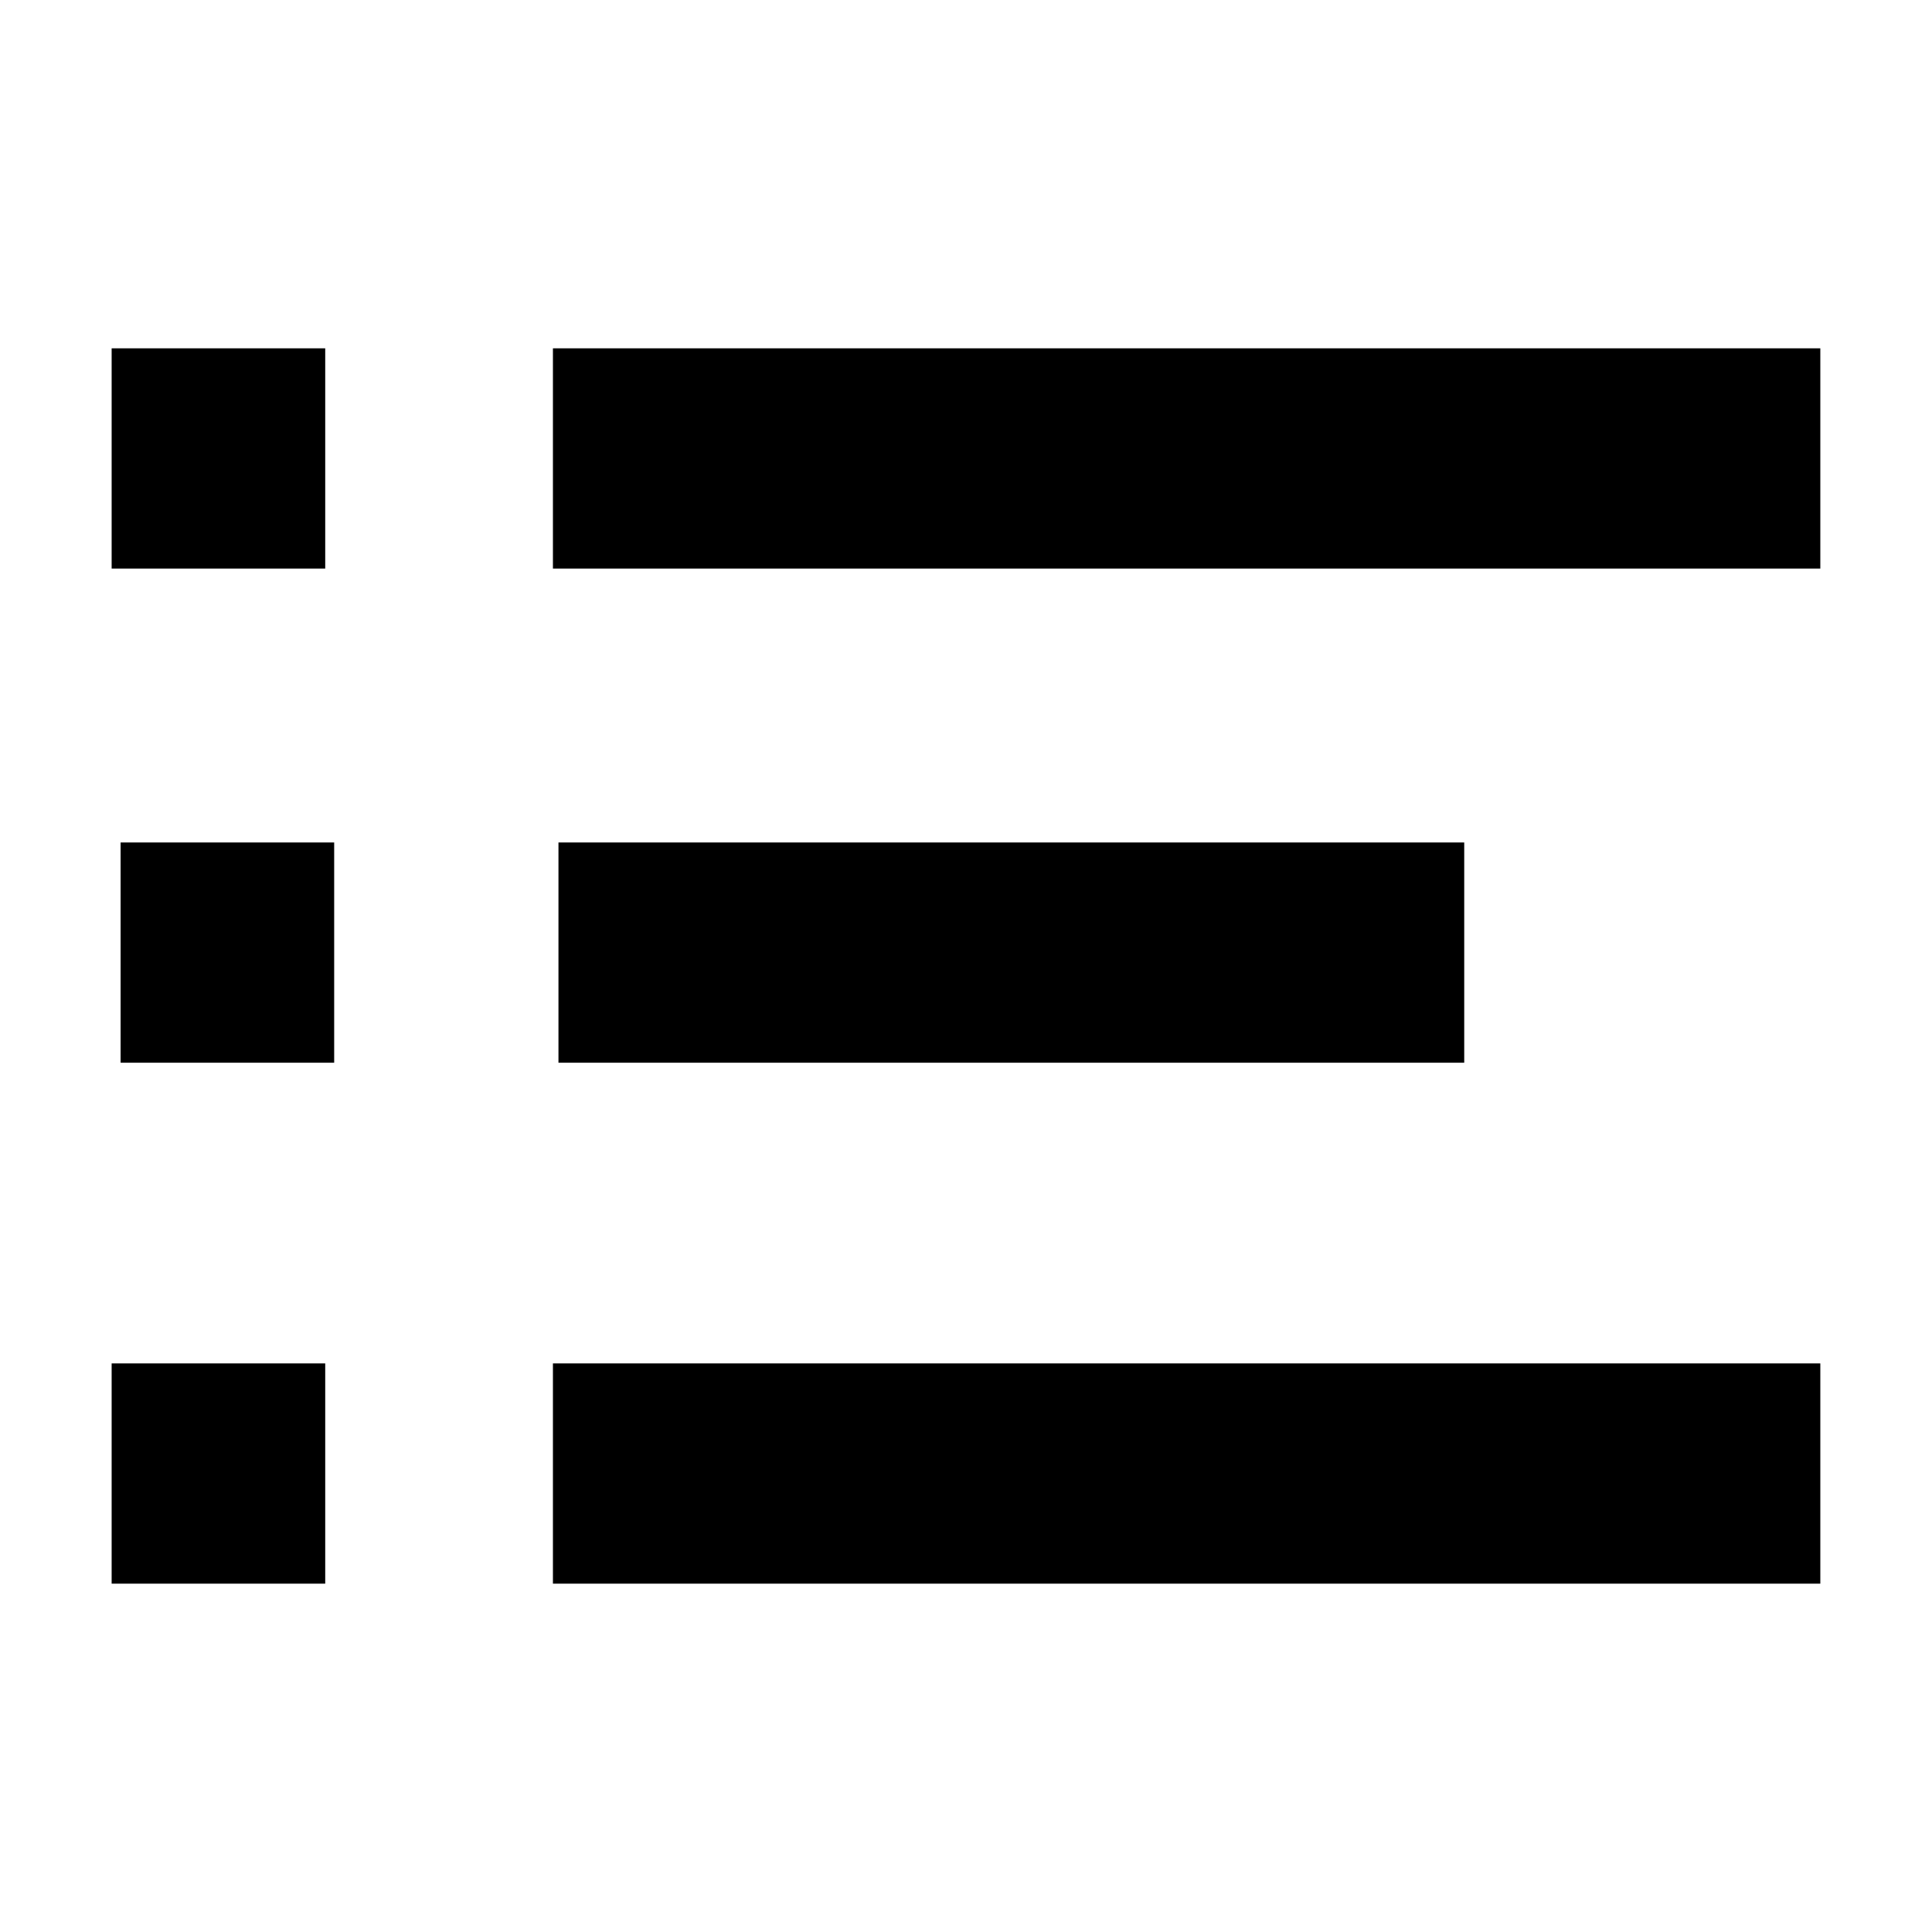
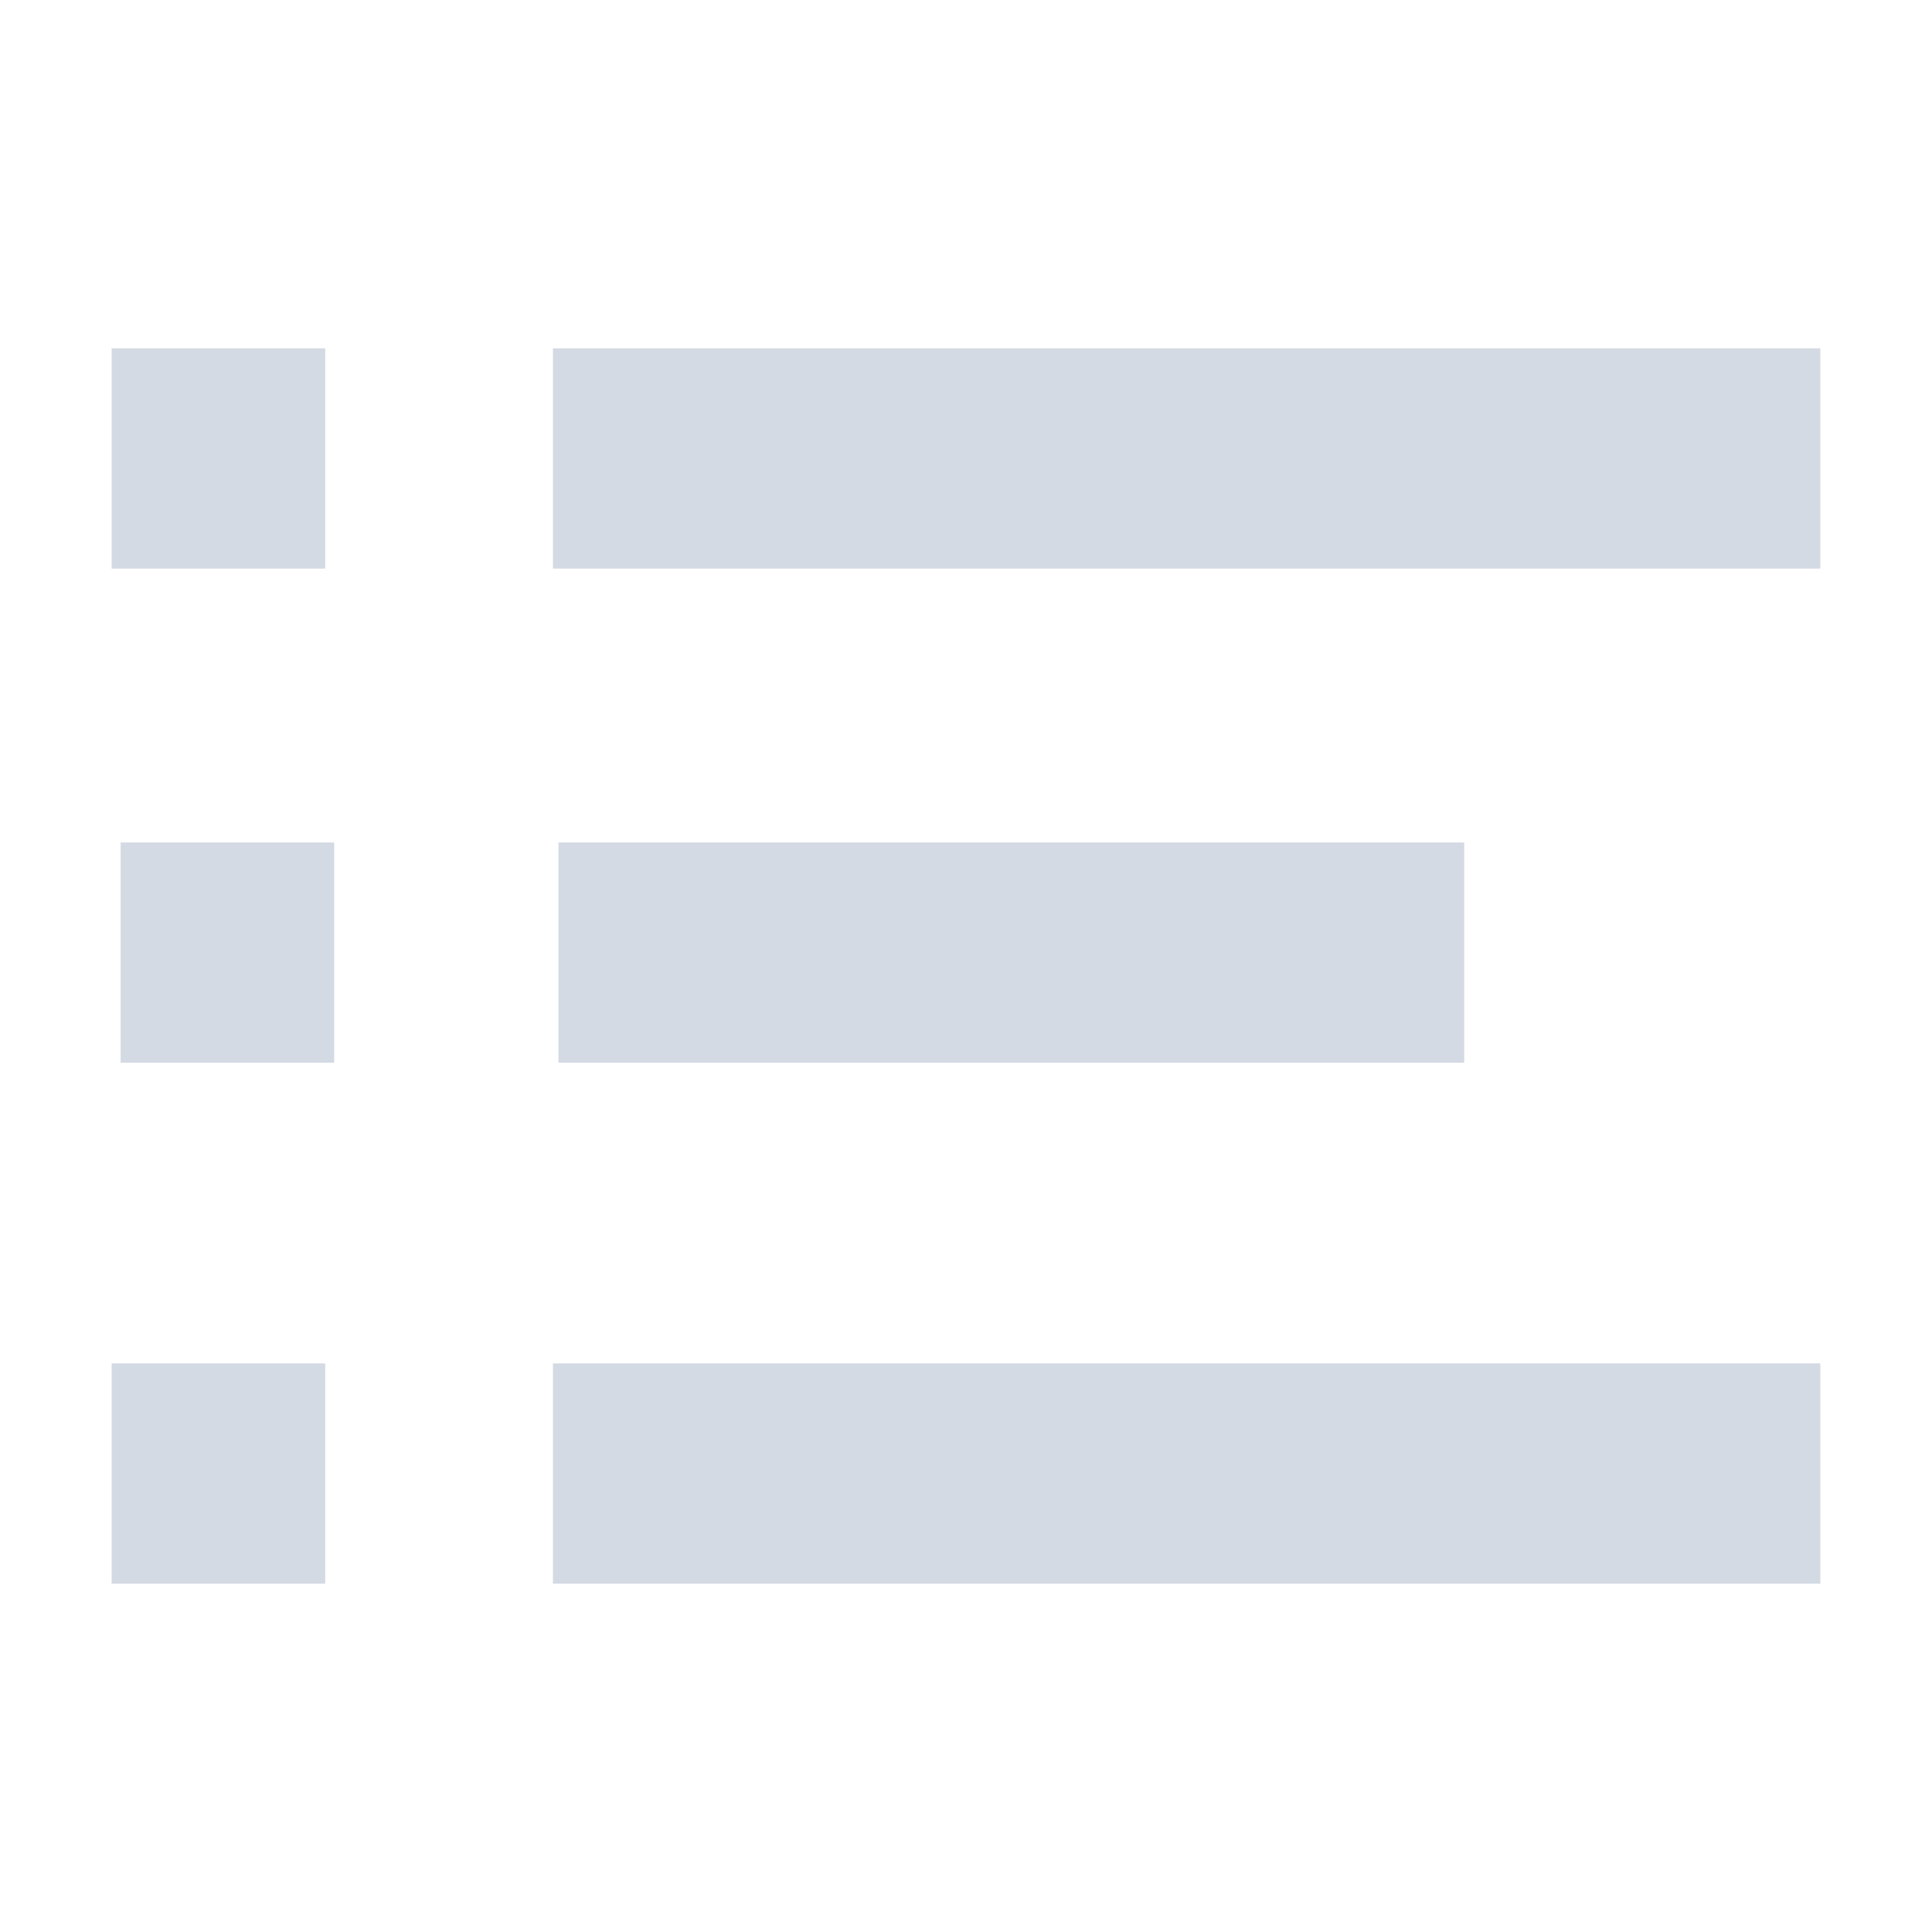
<svg xmlns="http://www.w3.org/2000/svg" xmlns:xlink="http://www.w3.org/1999/xlink" id="svg" width="100%" height="100%" version="1.1" viewBox="0 0 22 22">
  <defs id="defs81">
    <linearGradient id="linearGradient5399" x1="317.917" x2="317.917" y1="909.772" y2="912.772" gradientUnits="userSpaceOnUse" xlink:href="#linearGradient4254" />
    <linearGradient id="linearGradient4254">
      <stop id="stop4256" offset="0" style="stop-color:#888888;stop-opacity:1" />
      <stop id="stop4258" offset="1" style="stop-color:#232323;stop-opacity:1" />
    </linearGradient>
  </defs>
-   <g id="notification-active">
-     <rect id="rect3068" width="22" height="22" x="0" y="40" style="opacity:0;fill:#000000;fill-opacity:0.941;stroke:none" />
-     <path id="path4238" d="m 11,43 c -4.418,0 -8,3.582 -8,8 0,4.418 3.582,8 8,8 4.418,0 8,-3.582 8,-8 0,-4.418 -3.582,-8 -8,-8 z" style="opacity:1;fill:#5294e2;fill-opacity:1;fill-rule:nonzero;stroke:none;stroke-width:1;stroke-linecap:round;stroke-linejoin:round;stroke-miterlimit:4;stroke-dasharray:none;stroke-dashoffset:0;stroke-opacity:1" />
-     <path id="path4173-0" d="M 10 47 L 10 53 L 12 53 L 12 47 L 10 47 z M 11 54 C 10.547 54 10 54.518 10 54.98 C 10 55.443 10.547 56 11 56 C 11.453 56 12 55.443 12 54.98 C 12 54.518 11.453 54 11 54 z" style="color:#7b7c7e;opacity:1;fill:#d3dae3;fill-opacity:0.941;stroke:none" />
-   </g>
  <path id="expander-bottom" d="m -18,23 2,-2 2,2 z" style="fill:#d3dae3;fill-opacity:1;opacity:1" />
  <path id="expander-top" d="m -18,17 2,2 2,-2 z" style="fill:#d3dae3;fill-opacity:1;opacity:1" />
  <path id="expander-right" d="m -13,18 -2,2 2,2 z" style="fill:#d3dae3;fill-opacity:1;opacity:1" />
  <path id="expander-left" d="m -19,18 2,2 -2,2 z" style="fill:#d3dae3;fill-opacity:1;opacity:1" />
  <g id="notification-empty">
    <rect id="rect3798" width="22" height="22" x="40" y="-40" style="fill:#000000;fill-opacity:0.941;stroke:none;opacity:0" />
    <path id="path4226" d="m 51,-37 a 8,8 0 0 0 -8,8 8,8 0 0 0 8,8 8,8 0 0 0 8,-8 8,8 0 0 0 -8,-8 z m 0,2 a 6,6 0 0 1 6,6 6,6 0 0 1 -6,6 6,6 0 0 1 -6,-6 6,6 0 0 1 6,-6 z" style="opacity:1;fill:#d3dae3;fill-opacity:1;fill-rule:nonzero;stroke:none;stroke-width:1;stroke-linecap:round;stroke-linejoin:round;stroke-miterlimit:4;stroke-dasharray:none;stroke-dashoffset:0;stroke-opacity:1" />
  </g>
  <g id="notification-progress-active">
    <rect id="rect3009" width="22" height="22" x="40" y="0" style="fill:#000000;fill-opacity:0.941;stroke:none;opacity:0" />
    <path id="path4233" d="m 51,3 c -4.418,0 -8,3.582 -8,8 0,4.418 3.582,8 8,8 4.418,0 8,-3.582 8,-8 0,-4.418 -3.582,-8 -8,-8 z" style="opacity:1;fill:#5294e2;fill-opacity:1;fill-rule:nonzero;stroke:none;stroke-width:1;stroke-linecap:round;stroke-linejoin:round;stroke-miterlimit:4;stroke-dasharray:none;stroke-dashoffset:0;stroke-opacity:1" />
  </g>
  <g id="notification-progress-inactive">
    <rect id="rect3060" width="22" height="22" x="40" y="40" style="fill:#000000;fill-opacity:0.941;stroke:none;opacity:0" />
    <path id="path4241" d="m 51,43 c -4.418,0 -8,3.582 -8,8 0,4.418 3.582,8 8,8 4.418,0 8,-3.582 8,-8 0,-4.418 -3.582,-8 -8,-8 z" style="opacity:0.3;fill:#d3dae3;fill-opacity:1;fill-rule:nonzero;stroke:none;stroke-width:1;stroke-linecap:round;stroke-linejoin:round;stroke-miterlimit:4;stroke-dasharray:none;stroke-dashoffset:0;stroke-opacity:1" />
  </g>
-   <g id="g905">
-     <rect id="rect3028" width="22" height="22" x="0" y="0" style="fill:#d3dae3;fill-opacity:0;stroke:none" />
-     <g transform="translate(-1.101695,-0.7966105)" id="g892" style="stroke:currentColor;stroke-width:2;stroke-linecap:round;stroke-linejoin:round">
-       <rect y="4.763" x="2.373" height="2.508" width="2.432" id="rect915" class="ColorScheme-Text" style="display:inline;opacity:1;fill-opacity:1;fill-rule:nonzero;stroke:none;stroke-width:0.81;stroke-linecap:round;stroke-miterlimit:4;stroke-dasharray:none;stroke-dashoffset:0;stroke-opacity:1" />
-       <rect style="display:inline;opacity:1;fill-opacity:1;fill-rule:nonzero;stroke:none;stroke-width:0.81;stroke-linecap:round;stroke-miterlimit:4;stroke-dasharray:none;stroke-dashoffset:0;stroke-opacity:1" class="ColorScheme-Text" id="rect923" width="2.432" height="2.508" x="2.373" y="16.322" />
-       <rect y="4.763" x="7.398" height="2.508" width="14.432" id="rect925" class="ColorScheme-Text" style="display:inline;opacity:1;fill-opacity:1;fill-rule:nonzero;stroke:none;stroke-width:1.972;stroke-linecap:round;stroke-miterlimit:4;stroke-dasharray:none;stroke-dashoffset:0;stroke-opacity:1;image-rendering:auto" />
-       <rect style="display:inline;opacity:1;fill-opacity:1;fill-rule:nonzero;stroke:none;stroke-width:0.81;stroke-linecap:round;stroke-miterlimit:4;stroke-dasharray:none;stroke-dashoffset:0;stroke-opacity:1" class="ColorScheme-Text" id="rect927" width="2.432" height="2.508" x="2.475" y="10.39" />
-       <rect style="display:inline;opacity:1;fill-opacity:1;fill-rule:nonzero;stroke:none;stroke-width:1.972;stroke-linecap:round;stroke-miterlimit:4;stroke-dasharray:none;stroke-dashoffset:0;stroke-opacity:1" class="ColorScheme-Text" id="rect937" width="14.432" height="2.508" x="7.398" y="16.322" />
-       <rect y="10.39" x="7.461" height="2.508" width="10.314" id="rect939" class="ColorScheme-Text" style="display:inline;opacity:1;fill-opacity:1;fill-rule:nonzero;stroke:none;stroke-width:1.667;stroke-linecap:round;stroke-miterlimit:4;stroke-dasharray:none;stroke-dashoffset:0;stroke-opacity:1" />
+   <g id="notification-inactive">
+     <g id="g905">
+       <rect style="fill:#d3dae3;fill-opacity:0;stroke:none" y="0" x="0" height="22" width="22" id="rect3028" />
+       <g style="stroke:currentColor;stroke-width:2;stroke-linecap:round;stroke-linejoin:round;fill:#d3dae3;fill-opacity:0.996" id="g892" transform="translate(-1.101695,-0.7966105)">
+         <rect style="display:inline;opacity:1;fill-opacity:0.996;fill-rule:nonzero;stroke:none;stroke-width:0.81;stroke-linecap:round;stroke-miterlimit:4;stroke-dasharray:none;stroke-dashoffset:0;stroke-opacity:1;fill:#d3dae3" class="ColorScheme-Text" id="rect915" width="2.432" height="2.508" x="2.373" y="4.763" />
+         <rect y="16.322" x="2.373" height="2.508" width="2.432" id="rect923" class="ColorScheme-Text" style="display:inline;opacity:1;fill-opacity:0.996;fill-rule:nonzero;stroke:none;stroke-width:0.81;stroke-linecap:round;stroke-miterlimit:4;stroke-dasharray:none;stroke-dashoffset:0;stroke-opacity:1;fill:#d3dae3" />
+         <rect style="display:inline;opacity:1;fill-opacity:0.996;fill-rule:nonzero;stroke:none;stroke-width:1.972;stroke-linecap:round;stroke-miterlimit:4;stroke-dasharray:none;stroke-dashoffset:0;stroke-opacity:1;image-rendering:auto;fill:#d3dae3" class="ColorScheme-Text" id="rect925" width="14.432" height="2.508" x="7.398" y="4.763" />
+         <rect y="10.39" x="2.475" height="2.508" width="2.432" id="rect927" class="ColorScheme-Text" style="display:inline;opacity:1;fill-opacity:0.996;fill-rule:nonzero;stroke:none;stroke-width:0.81;stroke-linecap:round;stroke-miterlimit:4;stroke-dasharray:none;stroke-dashoffset:0;stroke-opacity:1;fill:#d3dae3" />
+         <rect y="16.322" x="7.398" height="2.508" width="14.432" id="rect937" class="ColorScheme-Text" style="display:inline;opacity:1;fill-opacity:0.996;fill-rule:nonzero;stroke:none;stroke-width:1.972;stroke-linecap:round;stroke-miterlimit:4;stroke-dasharray:none;stroke-dashoffset:0;stroke-opacity:1;fill:#d3dae3" />
+         <rect style="display:inline;opacity:1;fill-opacity:0.996;fill-rule:nonzero;stroke:none;stroke-width:1.667;stroke-linecap:round;stroke-miterlimit:4;stroke-dasharray:none;stroke-dashoffset:0;stroke-opacity:1;fill:#d3dae3" class="ColorScheme-Text" id="rect939" width="10.314" height="2.508" x="7.461" y="10.39" />
+       </g>
    </g>
  </g>
  <g id="notification-disabled">
    <rect id="rect3022" width="22" height="22" x="0" y="-40" style="opacity:0;fill:#000000;fill-opacity:0.941;stroke:none" />
    <g transform="translate(-1.101695,-40.79661)" id="g892-7" style="opacity:1;fill:#d3dae3;fill-opacity:0.996;stroke:currentColor;stroke-width:2;stroke-linecap:round;stroke-linejoin:round">
      <rect y="4.763" x="2.373" height="2.508" width="2.432" id="rect915-0" class="ColorScheme-Text" style="display:inline;opacity:1;fill:#d3dae3;fill-opacity:0.996;fill-rule:nonzero;stroke:none;stroke-width:0.81;stroke-linecap:round;stroke-miterlimit:4;stroke-dasharray:none;stroke-dashoffset:0;stroke-opacity:1" />
      <rect style="display:inline;opacity:1;fill:#d3dae3;fill-opacity:0.996;fill-rule:nonzero;stroke:none;stroke-width:0.81;stroke-linecap:round;stroke-miterlimit:4;stroke-dasharray:none;stroke-dashoffset:0;stroke-opacity:1" class="ColorScheme-Text" id="rect923-9" width="2.432" height="2.508" x="2.373" y="16.322" />
      <rect y="4.763" x="7.398" height="2.508" width="14.432" id="rect925-3" class="ColorScheme-Text" style="display:inline;opacity:1;fill:#d3dae3;fill-opacity:0.996;fill-rule:nonzero;stroke:none;stroke-width:1.972;stroke-linecap:round;stroke-miterlimit:4;stroke-dasharray:none;stroke-dashoffset:0;stroke-opacity:1;image-rendering:auto" />
      <rect style="display:inline;opacity:1;fill:#d3dae3;fill-opacity:0.996;fill-rule:nonzero;stroke:none;stroke-width:0.81;stroke-linecap:round;stroke-miterlimit:4;stroke-dasharray:none;stroke-dashoffset:0;stroke-opacity:1" class="ColorScheme-Text" id="rect927-6" width="2.432" height="2.508" x="2.475" y="10.39" />
      <rect style="display:inline;opacity:1;fill:#d3dae3;fill-opacity:0.996;fill-rule:nonzero;stroke:none;stroke-width:1.972;stroke-linecap:round;stroke-miterlimit:4;stroke-dasharray:none;stroke-dashoffset:0;stroke-opacity:1" class="ColorScheme-Text" id="rect937-0" width="14.432" height="2.508" x="7.398" y="16.322" />
      <rect y="10.39" x="7.461" height="2.508" width="10.314" id="rect939-6" class="ColorScheme-Text" style="display:inline;opacity:1;fill:#d3dae3;fill-opacity:0.996;fill-rule:nonzero;stroke:none;stroke-width:1.667;stroke-linecap:round;stroke-miterlimit:4;stroke-dasharray:none;stroke-dashoffset:0;stroke-opacity:1" />
    </g>
  </g>
+   <rect style="opacity:0;fill:#000000;fill-opacity:0.941;stroke:none" y="42.047" x="-28.336" height="22" width="22" id="rect3068-1" />
+   <g id="notification-active">
+     <g transform="translate(-52.85713,39.14644)" id="notification-inactive-5">
+       <g id="g905-9">
+         <rect id="rect3028-2" width="22" height="22" x="0" y="0" style="fill:#d3dae3;fill-opacity:0;stroke:none" />
+         <g transform="translate(-1.101695,-0.7966105)" id="g892-2" style="fill:#d3dae3;fill-opacity:0.996;stroke:currentColor;stroke-width:2;stroke-linecap:round;stroke-linejoin:round">
+           <rect y="4.763" x="2.373" height="2.508" width="2.432" id="rect915-8" class="ColorScheme-Text" style="display:inline;opacity:1;fill:#d3dae3;fill-opacity:0.996;fill-rule:nonzero;stroke:none;stroke-width:0.81;stroke-linecap:round;stroke-miterlimit:4;stroke-dasharray:none;stroke-dashoffset:0;stroke-opacity:1" />
+           <rect style="display:inline;opacity:1;fill:#d3dae3;fill-opacity:0.996;fill-rule:nonzero;stroke:none;stroke-width:0.81;stroke-linecap:round;stroke-miterlimit:4;stroke-dasharray:none;stroke-dashoffset:0;stroke-opacity:1" class="ColorScheme-Text" id="rect923-97" width="2.432" height="2.508" x="2.373" y="16.322" />
+           <rect y="4.763" x="7.398" height="2.508" width="14.432" id="rect925-36" class="ColorScheme-Text" style="display:inline;opacity:1;fill:#d3dae3;fill-opacity:0.996;fill-rule:nonzero;stroke:none;stroke-width:1.972;stroke-linecap:round;stroke-miterlimit:4;stroke-dasharray:none;stroke-dashoffset:0;stroke-opacity:1;image-rendering:auto" />
+           <rect style="display:inline;opacity:1;fill:#d3dae3;fill-opacity:0.996;fill-rule:nonzero;stroke:none;stroke-width:0.81;stroke-linecap:round;stroke-miterlimit:4;stroke-dasharray:none;stroke-dashoffset:0;stroke-opacity:1" class="ColorScheme-Text" id="rect927-1" width="2.432" height="2.508" x="2.475" y="10.39" />
+           <rect style="display:inline;opacity:1;fill:#d3dae3;fill-opacity:0.996;fill-rule:nonzero;stroke:none;stroke-width:1.972;stroke-linecap:round;stroke-miterlimit:4;stroke-dasharray:none;stroke-dashoffset:0;stroke-opacity:1" class="ColorScheme-Text" id="rect937-2" width="14.432" height="2.508" x="7.398" y="16.322" />
+           <rect y="10.39" x="7.461" height="2.508" width="10.314" id="rect939-9" class="ColorScheme-Text" style="display:inline;opacity:1;fill:#d3dae3;fill-opacity:0.996;fill-rule:nonzero;stroke:none;stroke-width:1.667;stroke-linecap:round;stroke-miterlimit:4;stroke-dasharray:none;stroke-dashoffset:0;stroke-opacity:1" />
+         </g>
+       </g>
+     </g>
+     <path id="path4238-9" d="m -50.13,41.057 c -1.706,0 -3.089,1.383 -3.089,3.089 0,1.706 1.383,3.089 3.089,3.089 1.706,0 3.089,-1.383 3.089,-3.089 0,-1.706 -1.383,-3.089 -3.089,-3.089 z" style="opacity:1;fill:#5294e2;fill-opacity:1;fill-rule:nonzero;stroke:none;stroke-width:0.386;stroke-linecap:round;stroke-linejoin:round;stroke-miterlimit:4;stroke-dasharray:none;stroke-dashoffset:0;stroke-opacity:1" />
+   </g>
</svg>
